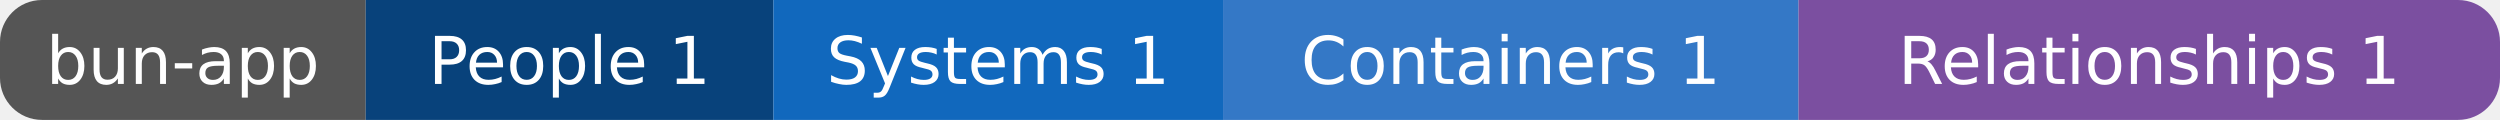
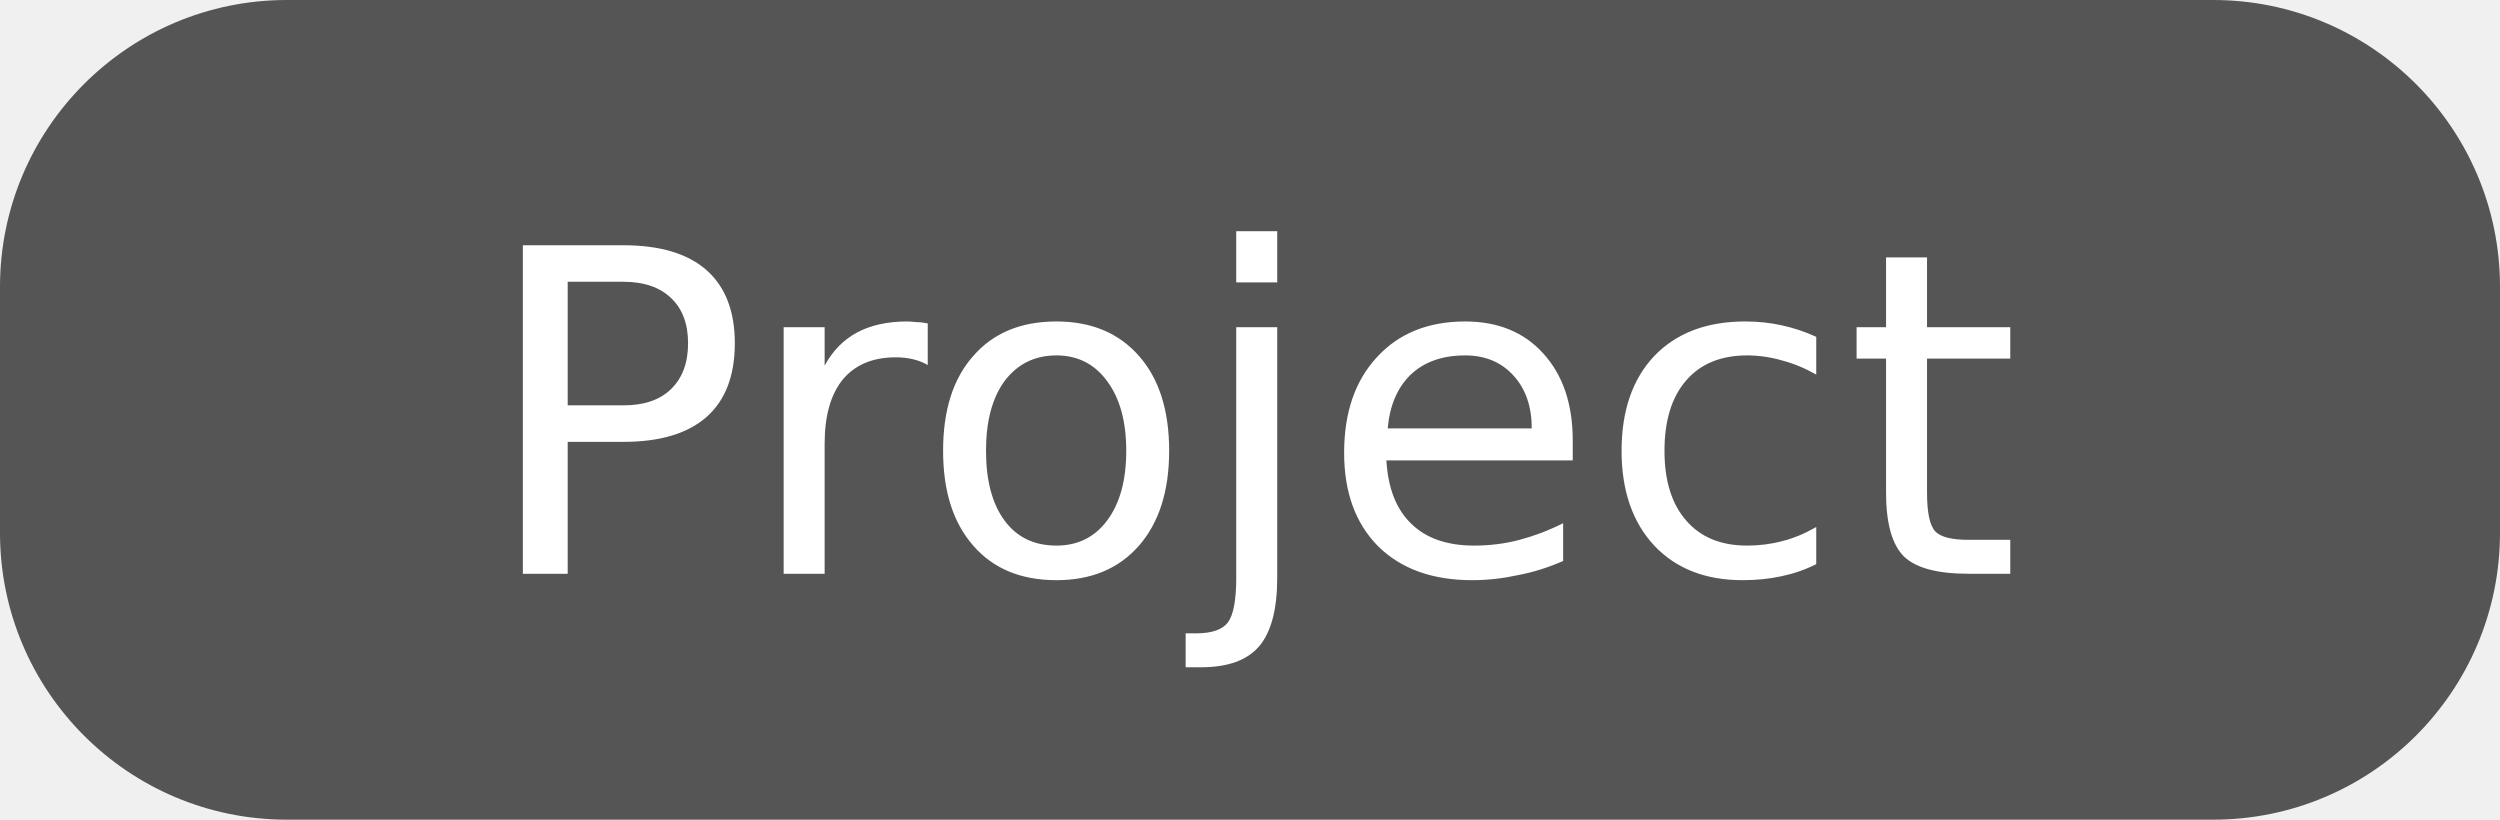
- <svg xmlns="http://www.w3.org/2000/svg" width="417" height="20" role="img" aria-label="bun-app: 1 people, 1 systems, 1 containers, 1 relationships">
+ <svg xmlns="http://www.w3.org/2000/svg" width="61" height="20" role="img" aria-label="Project: empty">
  <clipPath id="r">
-     <rect width="417" height="20" rx="7" />
+     <rect width="61" height="20" rx="7" />
  </clipPath>
  <g clip-path="url(#r)" font-family="Verdana,DejaVu Sans,sans-serif" font-size="11" text-anchor="middle">
    <rect x="0" width="61" height="20" fill="#555" />
-     <text x="30.5" y="14" fill="#fff">bun-app</text>
-     <rect x="61" width="68" height="20" fill="#08427B" />
-     <text x="95" y="14" fill="#fff">People 1</text>
-     <rect x="129" width="75" height="20" fill="#1168BD" />
-     <text x="166.5" y="14" fill="#fff">Systems 1</text>
-     <rect x="204" width="96" height="20" fill="#3478C6" />
-     <text x="252" y="14" fill="#fff">Containers 1</text>
-     <rect x="300" width="117" height="20" fill="#7B4FA0" />
-     <text x="358.5" y="14" fill="#fff">Relationships 1</text>
+     <text x="30.5" y="14" fill="#fff">Project</text>
  </g>
</svg>
